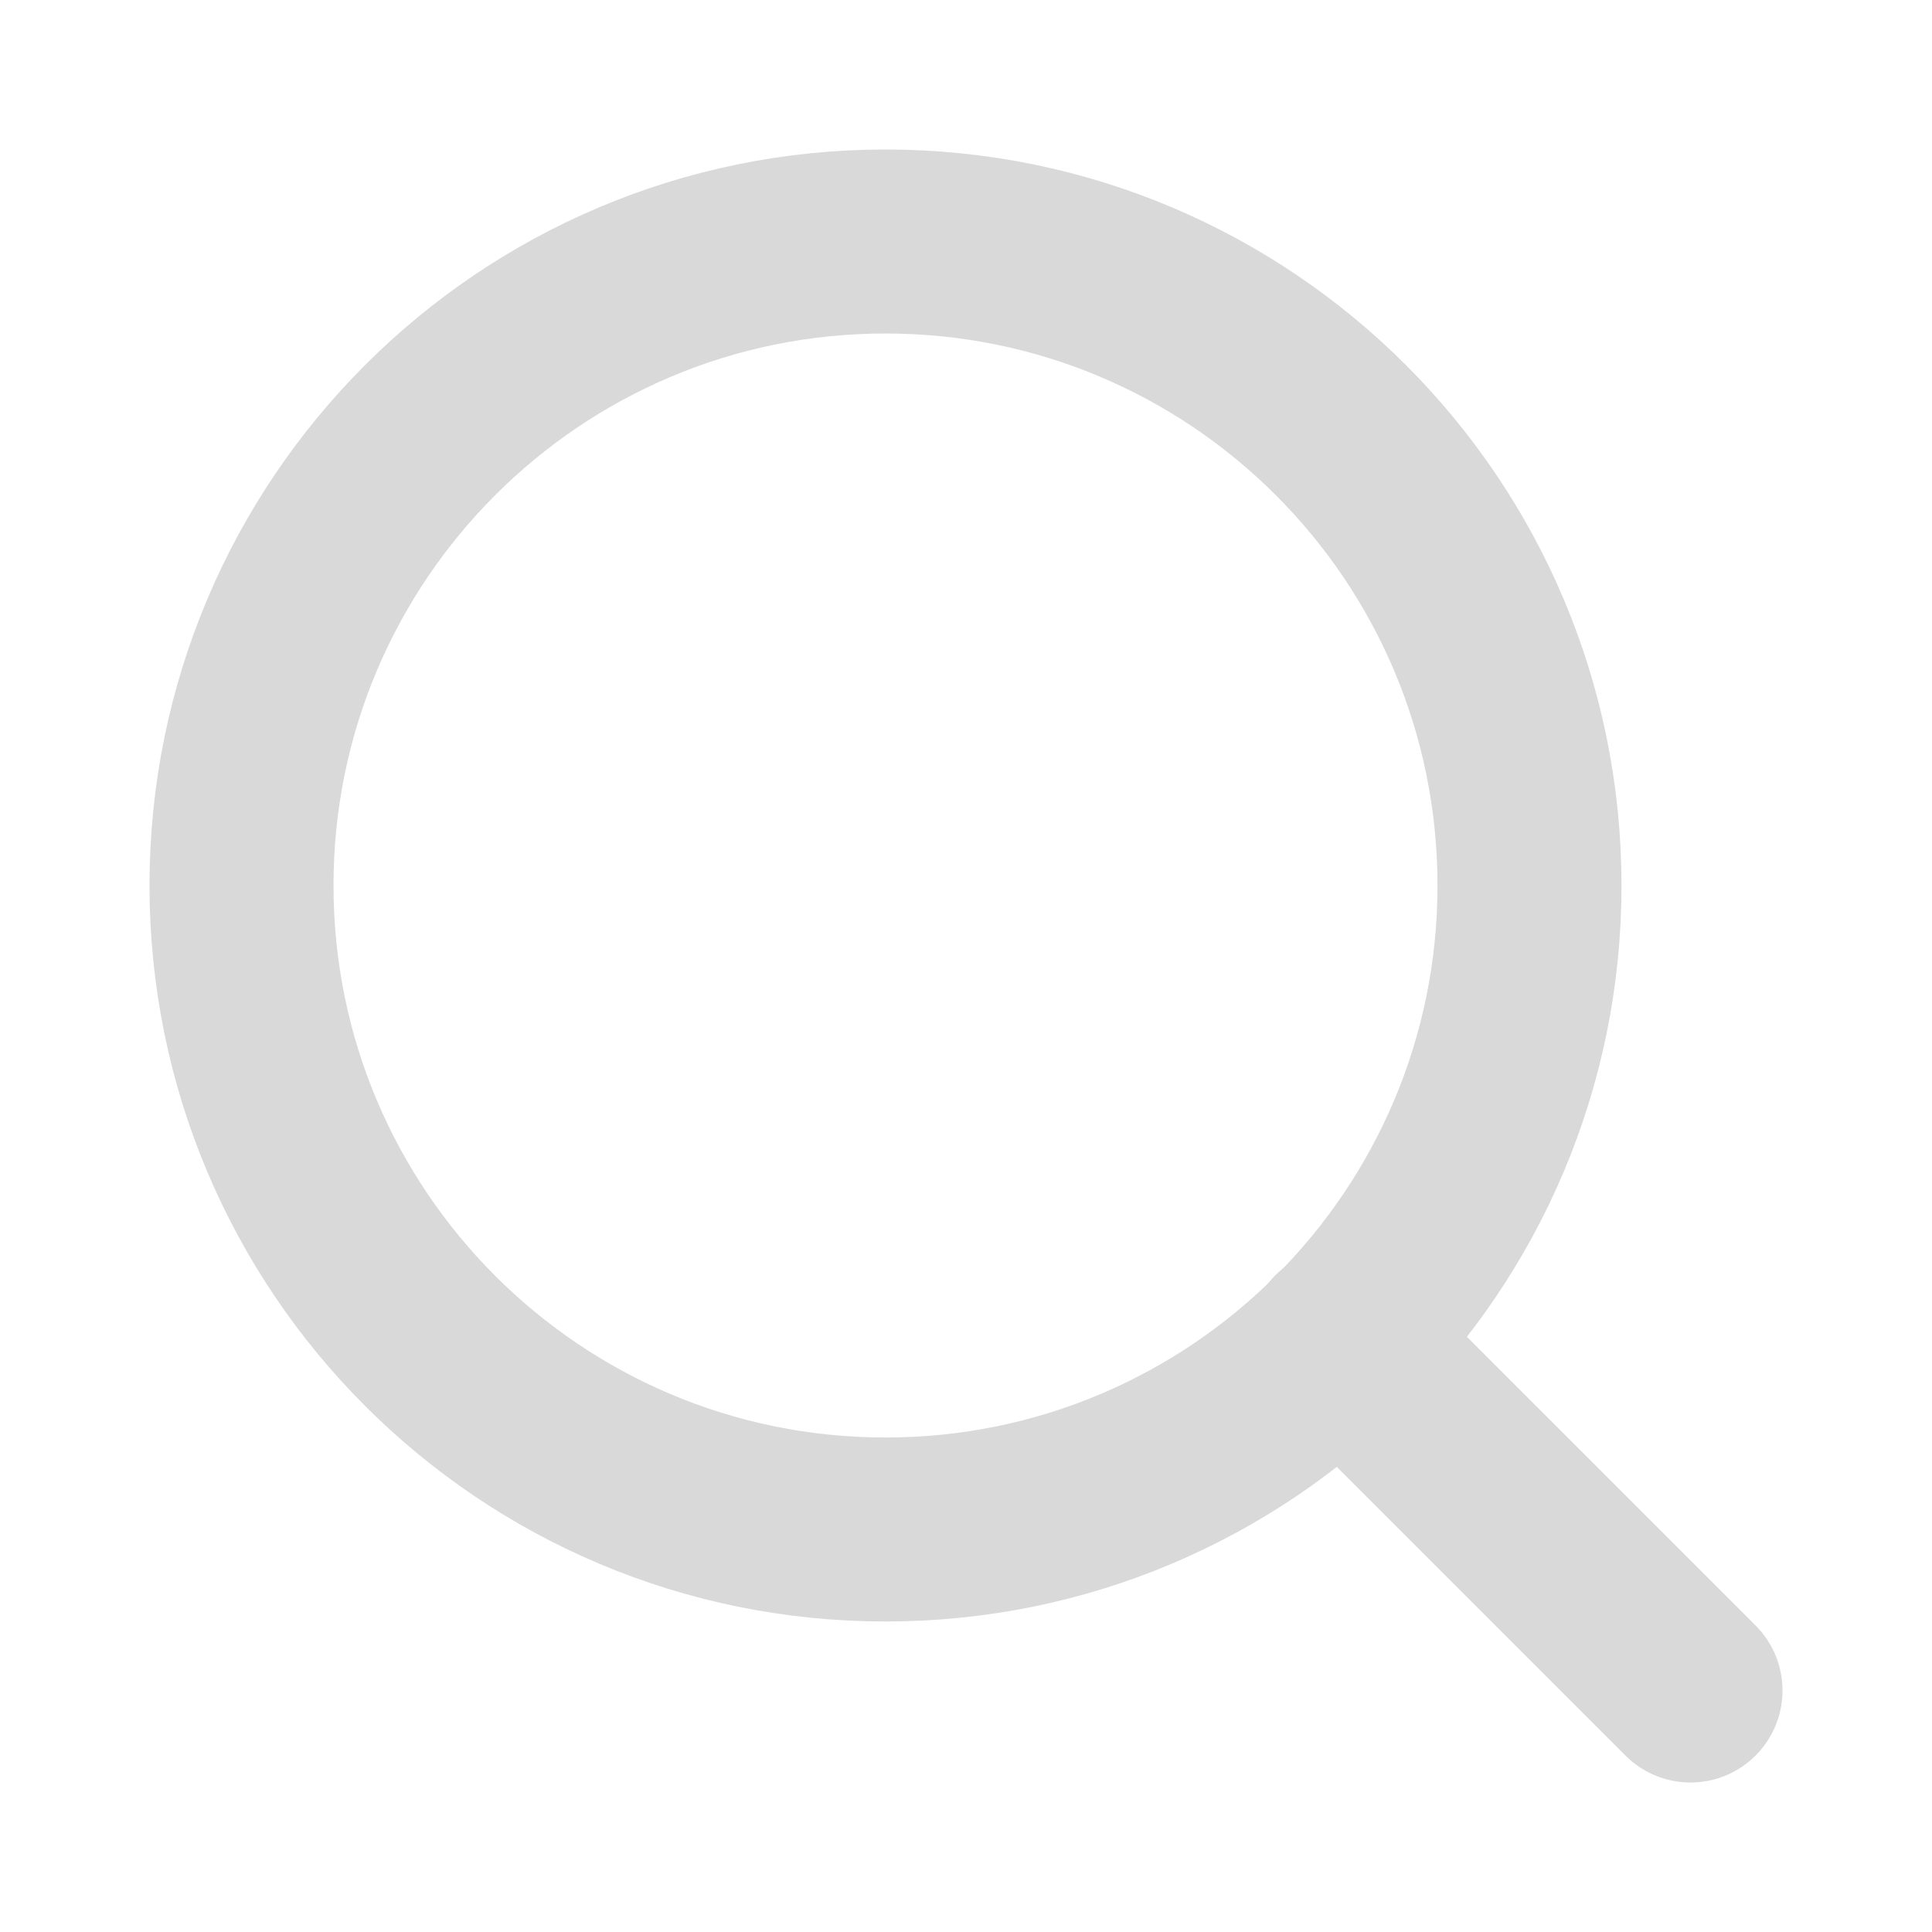
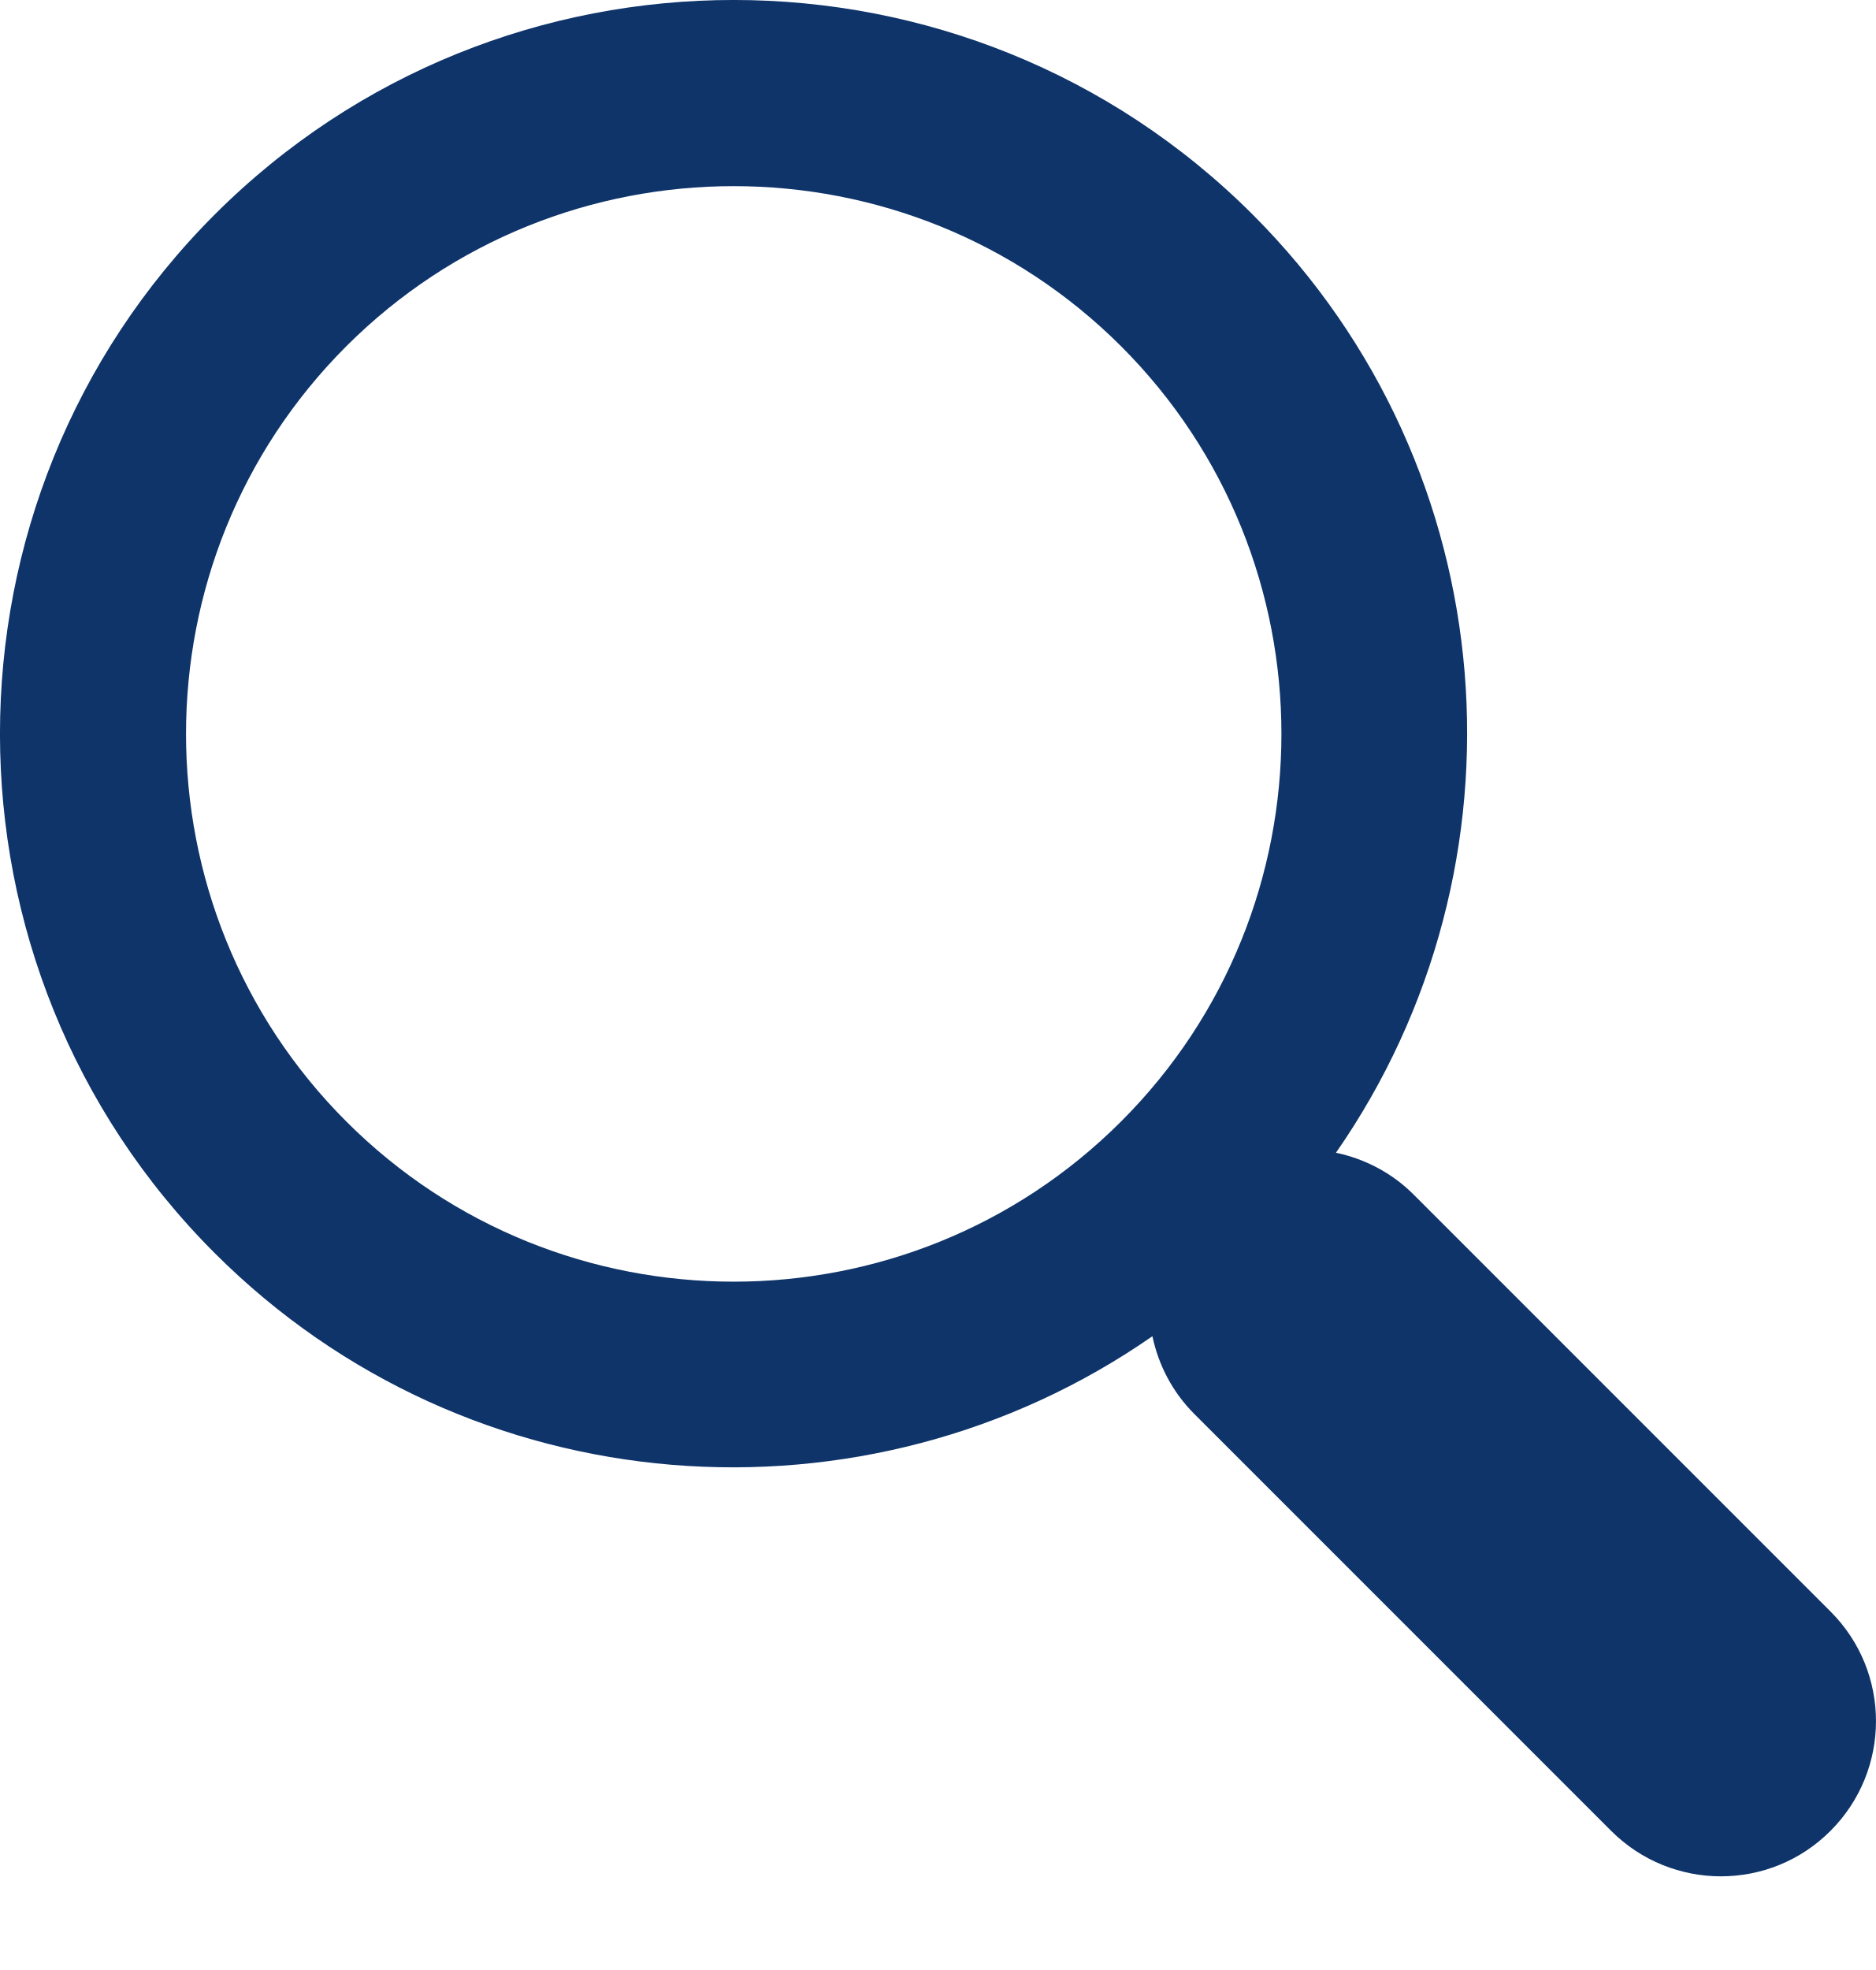
- <svg xmlns="http://www.w3.org/2000/svg" width="21" height="21" viewBox="0 0 21 21" fill="none">
-   <path d="M9.625 16.625C13.491 16.625 16.625 13.491 16.625 9.625C16.625 5.759 13.491 2.625 9.625 2.625C5.759 2.625 2.625 5.759 2.625 9.625C2.625 13.491 5.759 16.625 9.625 16.625Z" stroke="#D9D9D9" stroke-width="2" stroke-linecap="round" stroke-linejoin="round" />
-   <path d="M18.375 18.375L14.569 14.569" stroke="#D9D9D9" stroke-width="2" stroke-linecap="round" stroke-linejoin="round" />
+ <svg xmlns="http://www.w3.org/2000/svg" width="20" height="21" viewBox="0 0 20 21" fill="none">
+   <path d="M13.356 2.288C10.305 -0.763 5.339 -0.763 2.288 2.288C-0.763 5.34 -0.763 10.306 2.288 13.357C5.005 16.074 9.237 16.365 12.286 14.244C12.35 14.547 12.497 14.837 12.733 15.073L17.177 19.517C17.824 20.163 18.871 20.163 19.515 19.517C20.162 18.87 20.162 17.823 19.515 17.178L15.071 12.734C14.836 12.499 14.546 12.352 14.243 12.288C16.365 9.238 16.074 5.007 13.356 2.288ZM11.953 11.954C9.675 14.232 5.968 14.232 3.691 11.954C1.414 9.677 1.414 5.97 3.691 3.692C5.968 1.415 9.675 1.415 11.953 3.692C14.231 5.97 14.231 9.677 11.953 11.954Z" fill="#0E346A" />
</svg>
